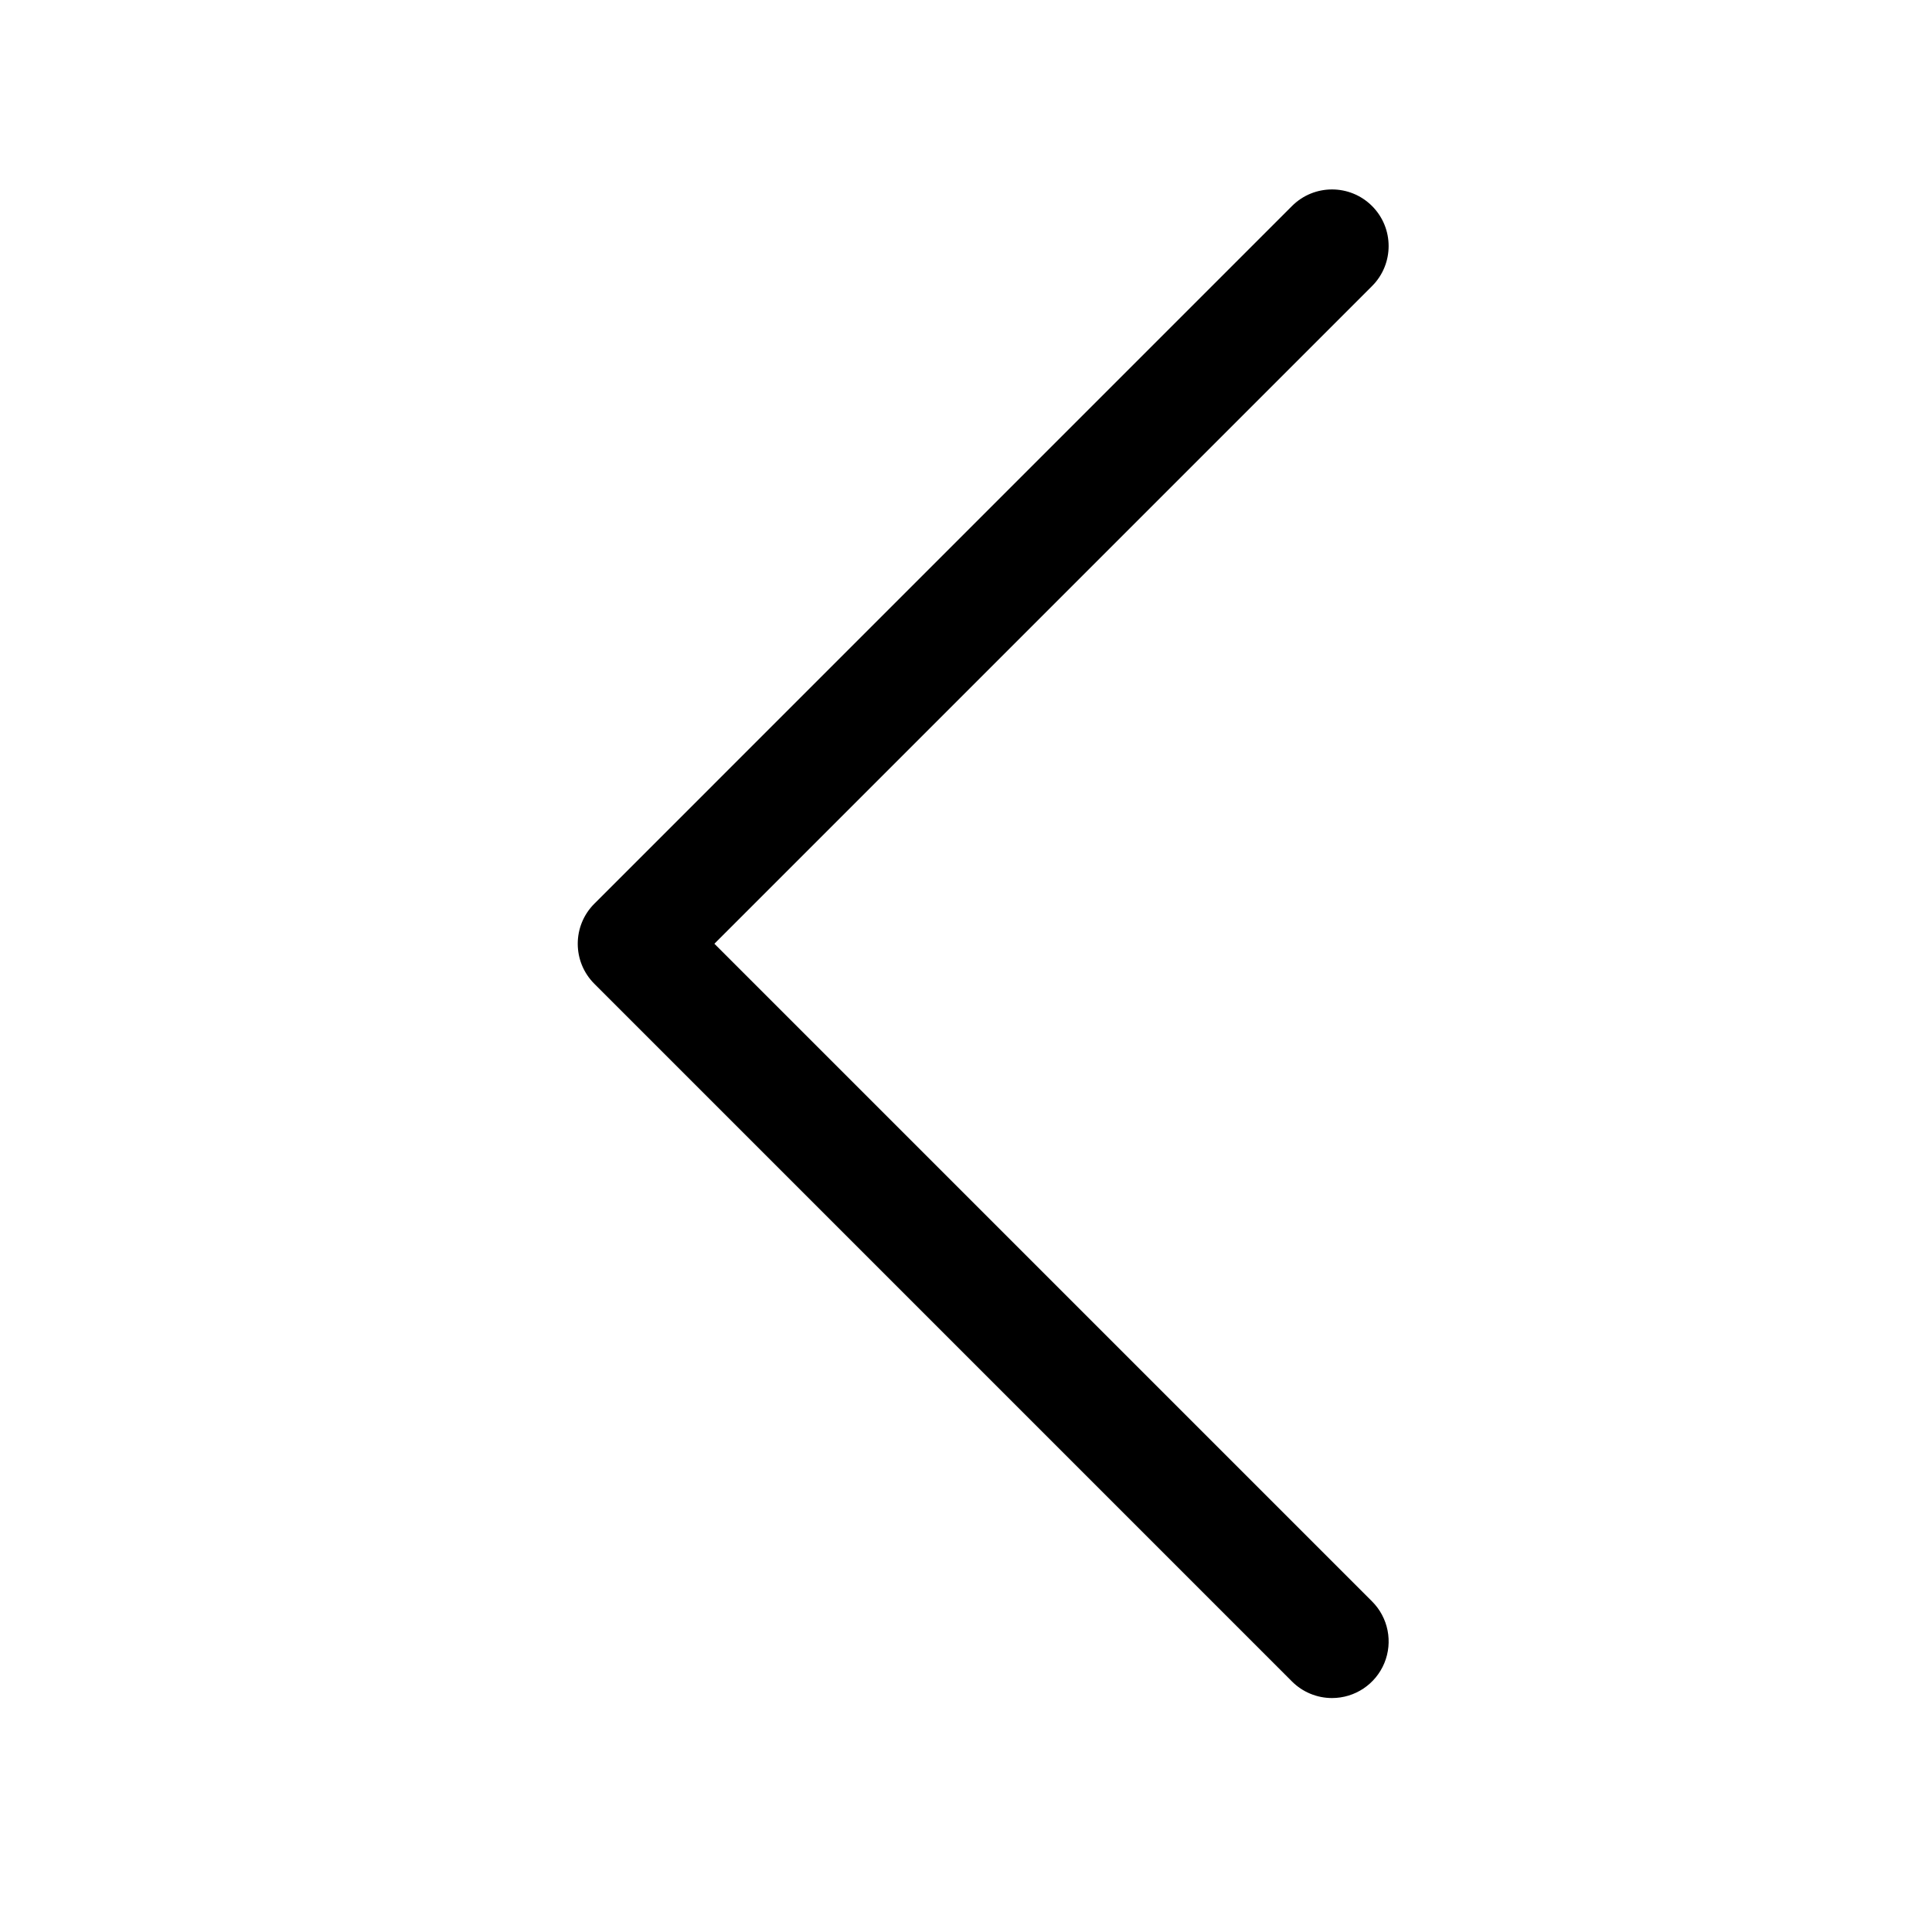
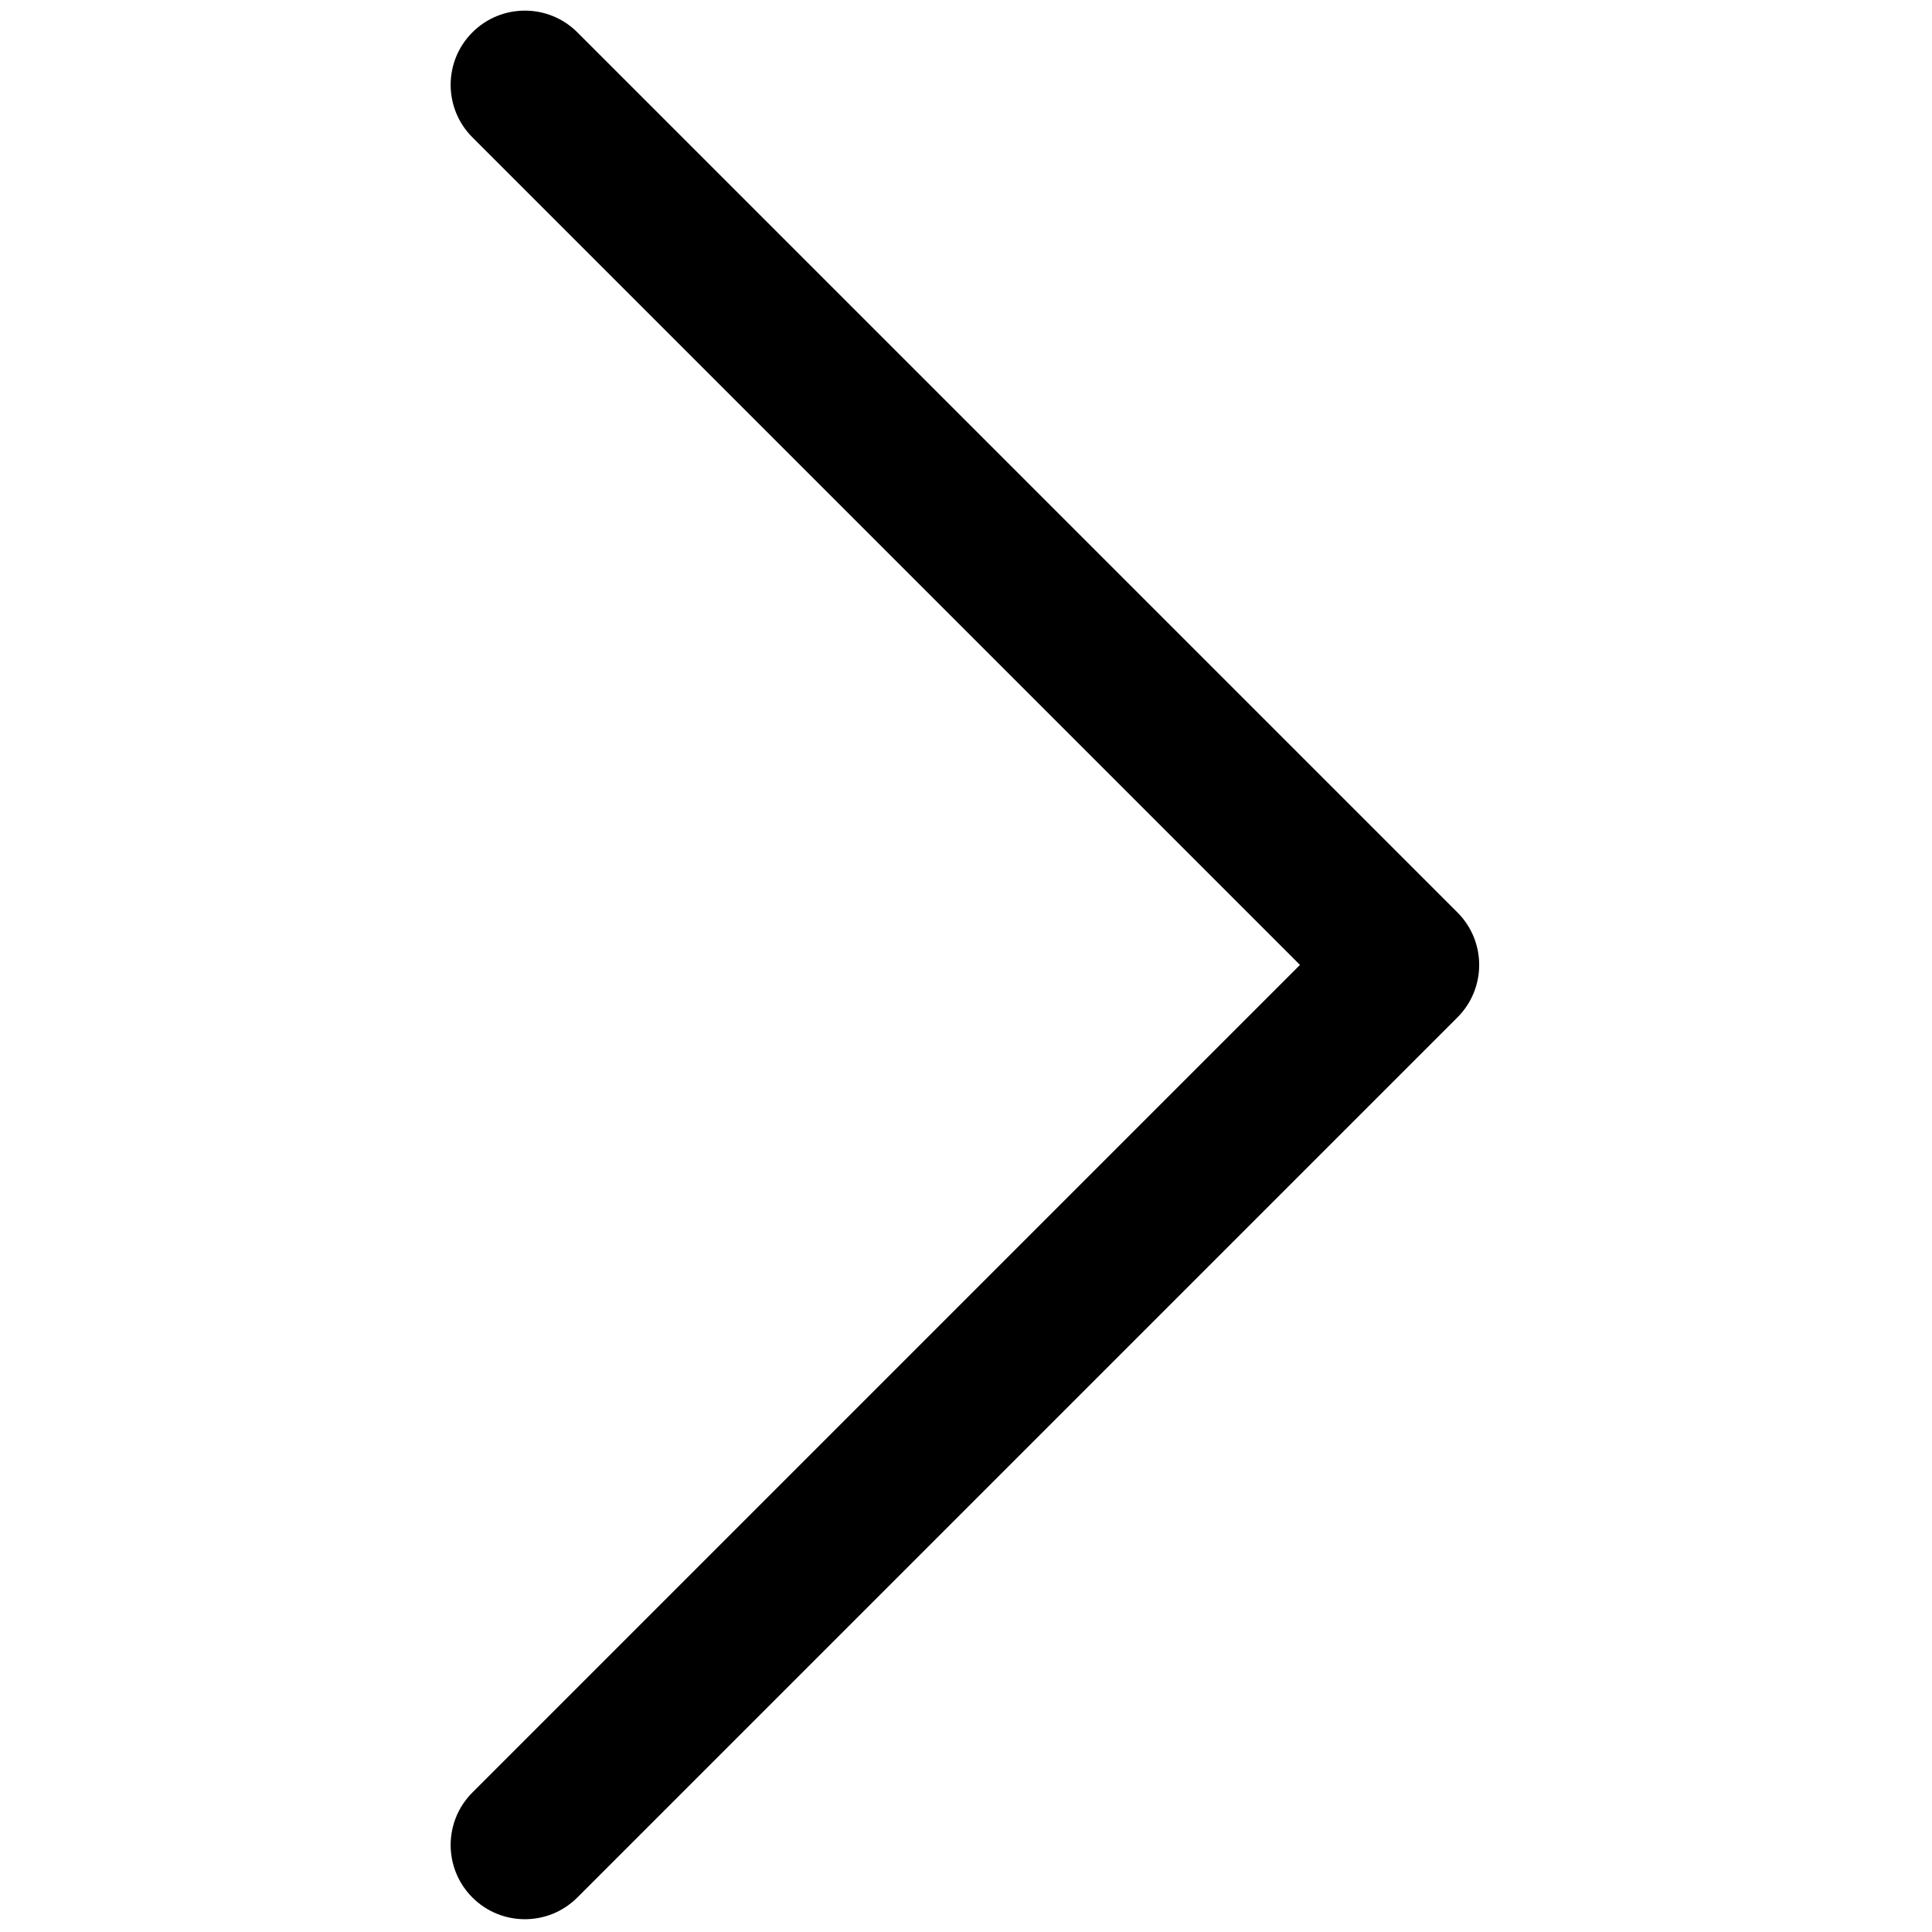
- <svg xmlns="http://www.w3.org/2000/svg" viewBox="0 0 512 512">
-   <g data-name="1" id="_1">
-     <path d="M353,450a15,15,0,0,1-10.61-4.39L157.5,260.71a15,15,0,0,1,0-21.21L342.39,54.6a15,15,0,1,1,21.22,21.21L189.32,250.1,363.61,424.39A15,15,0,0,1,353,450Z" />
+ <svg xmlns="http://www.w3.org/2000/svg" version="1.1" viewBox="0 0 256 256" xml:space="preserve">
+   <defs>
+ </defs>
+   <g style="stroke: none; stroke-width: 0; stroke-dasharray: none; stroke-linecap: butt; stroke-linejoin: miter; stroke-miterlimit: 10; fill-rule: nonzero; opacity: 1;" transform="translate(1.406593 1.406593) scale(2.81 2.81)">
+     <path d="M 24.25 90 c -0.896 0 -1.792 -0.342 -2.475 -1.025 c -1.367 -1.366 -1.367 -3.583 0 -4.949 L 60.8 45 L 21.775 5.975 c -1.367 -1.367 -1.367 -3.583 0 -4.95 c 1.367 -1.366 3.583 -1.366 4.95 0 l 41.5 41.5 c 1.367 1.366 1.367 3.583 0 4.949 l -41.5 41.5 C 26.042 89.658 25.146 90 24.25 90 z" style="stroke: none; stroke-width: 1; stroke-dasharray: none; stroke-linecap: butt; stroke-linejoin: miter; stroke-miterlimit: 10; fill-rule: nonzero; opacity: 1;" transform=" matrix(1 0 0 1 0 0) " stroke-linecap="round" />
  </g>
</svg>
